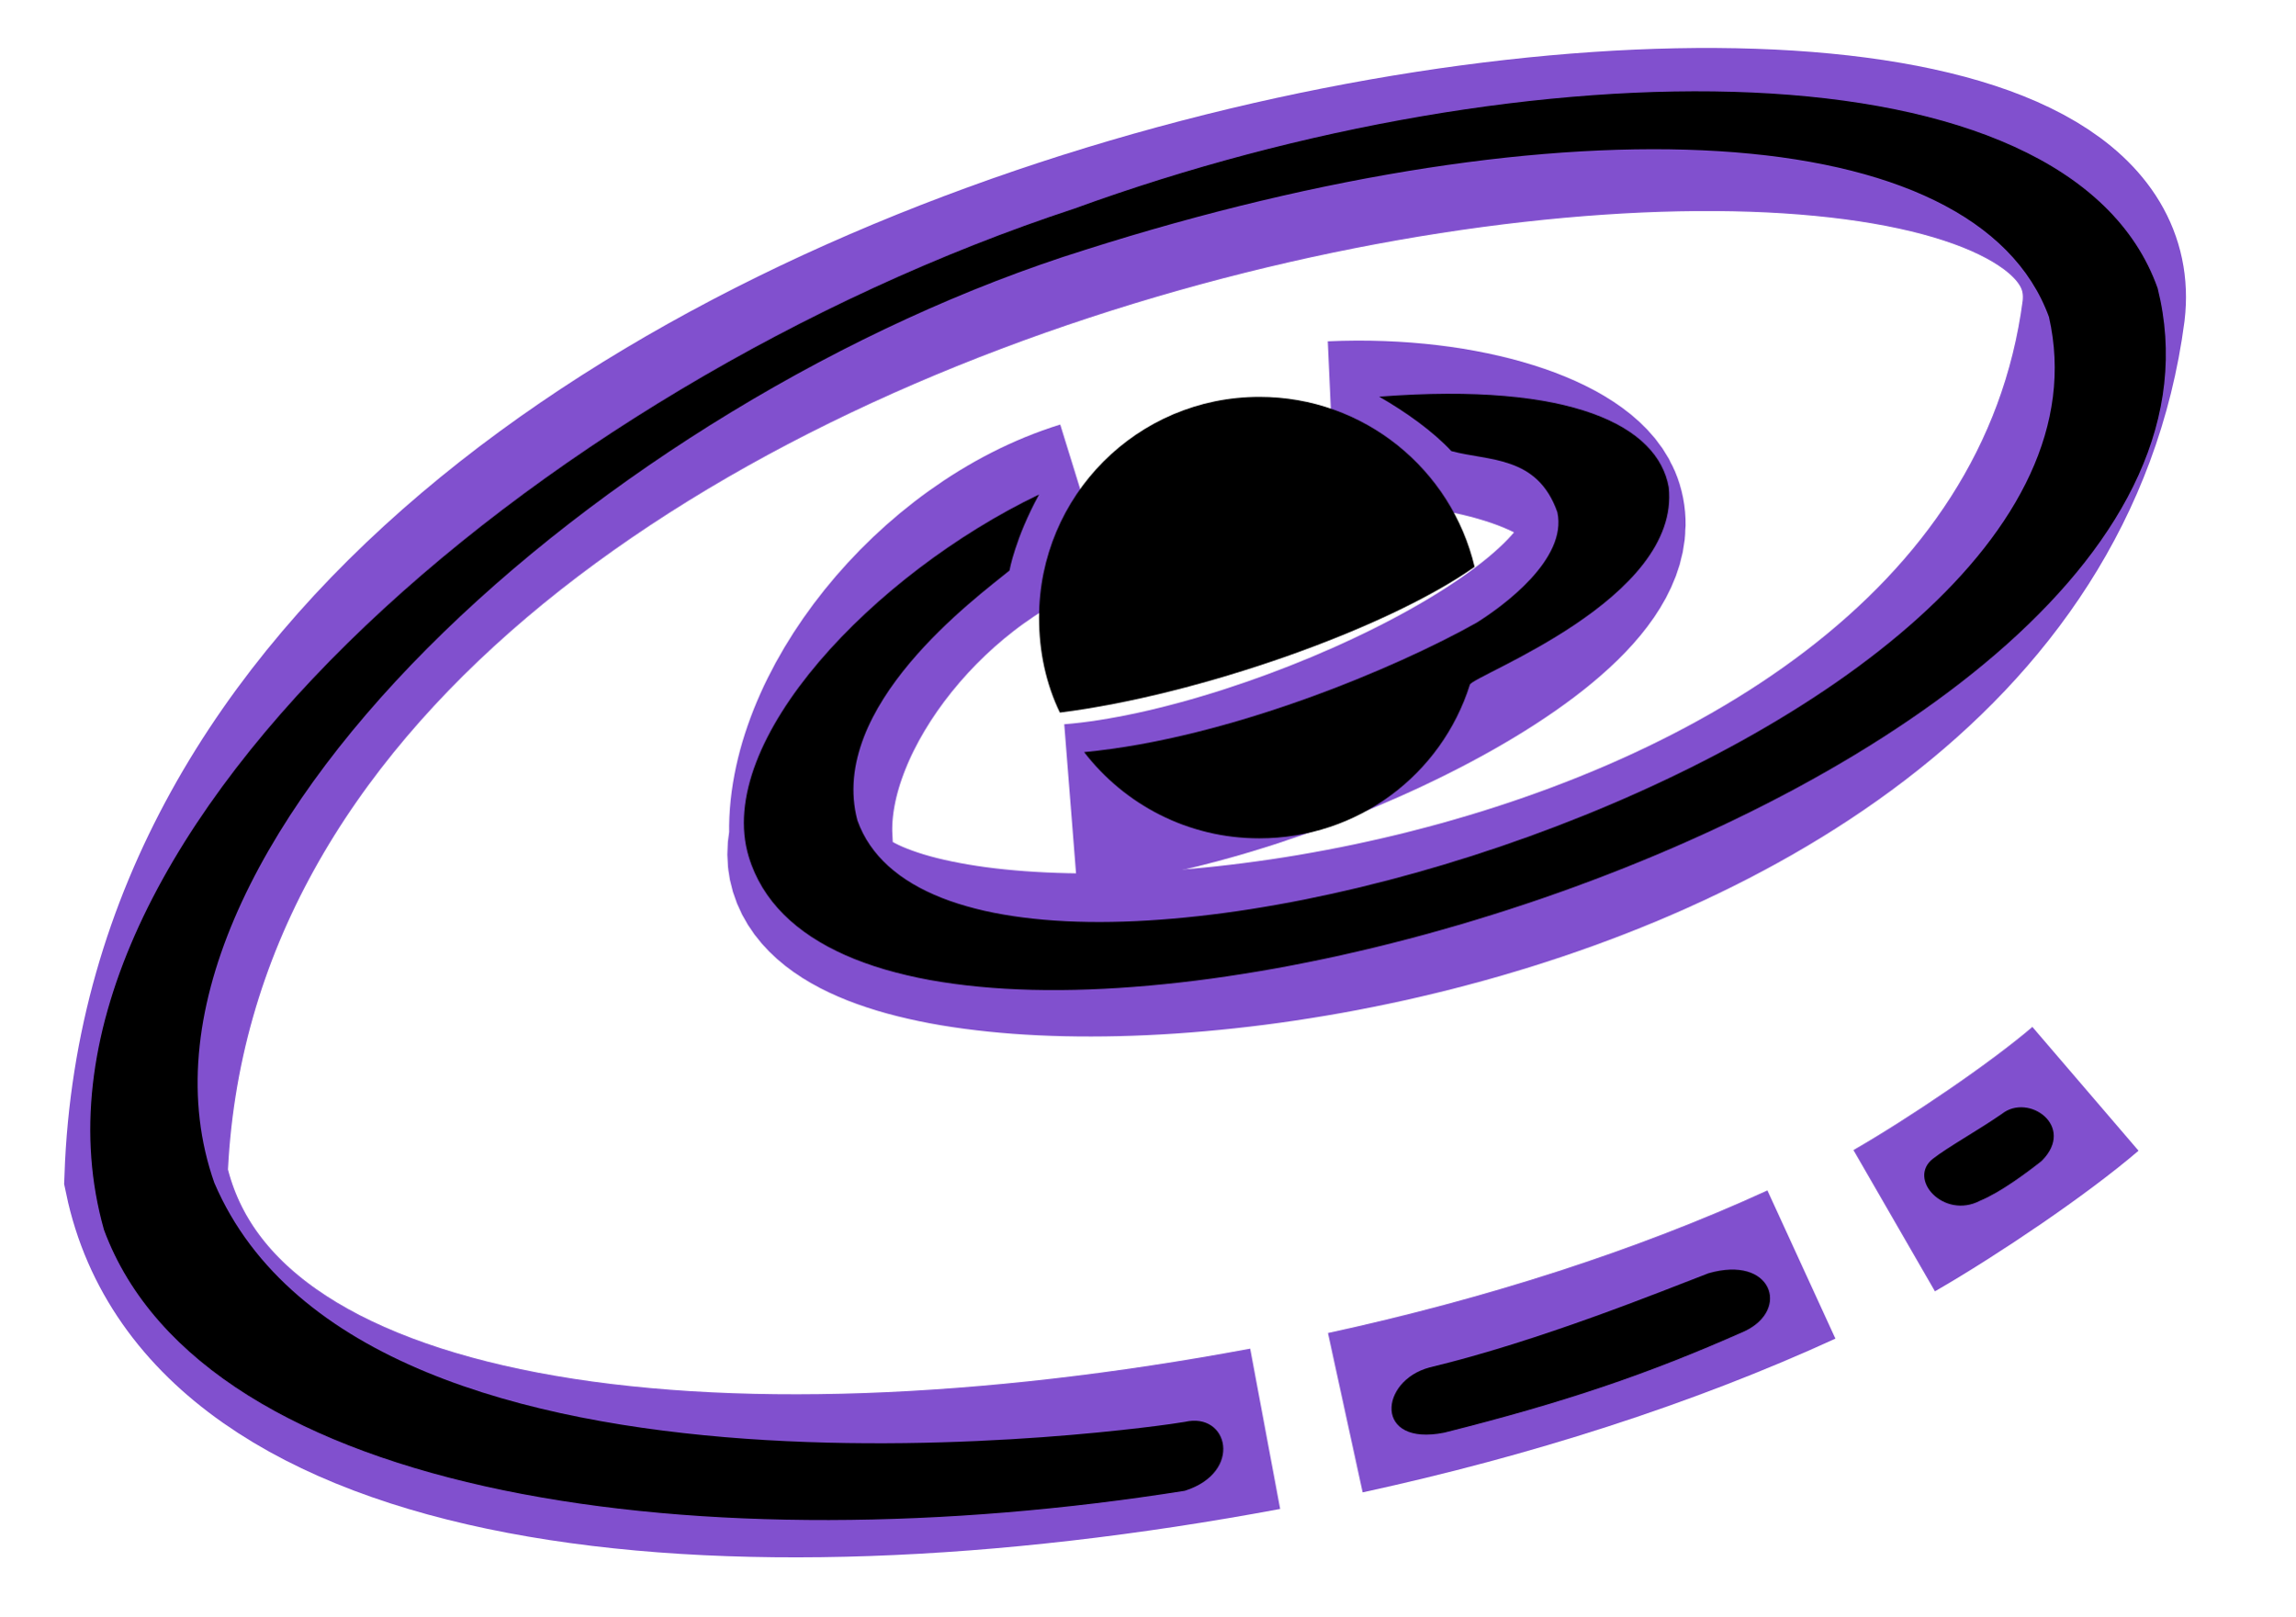
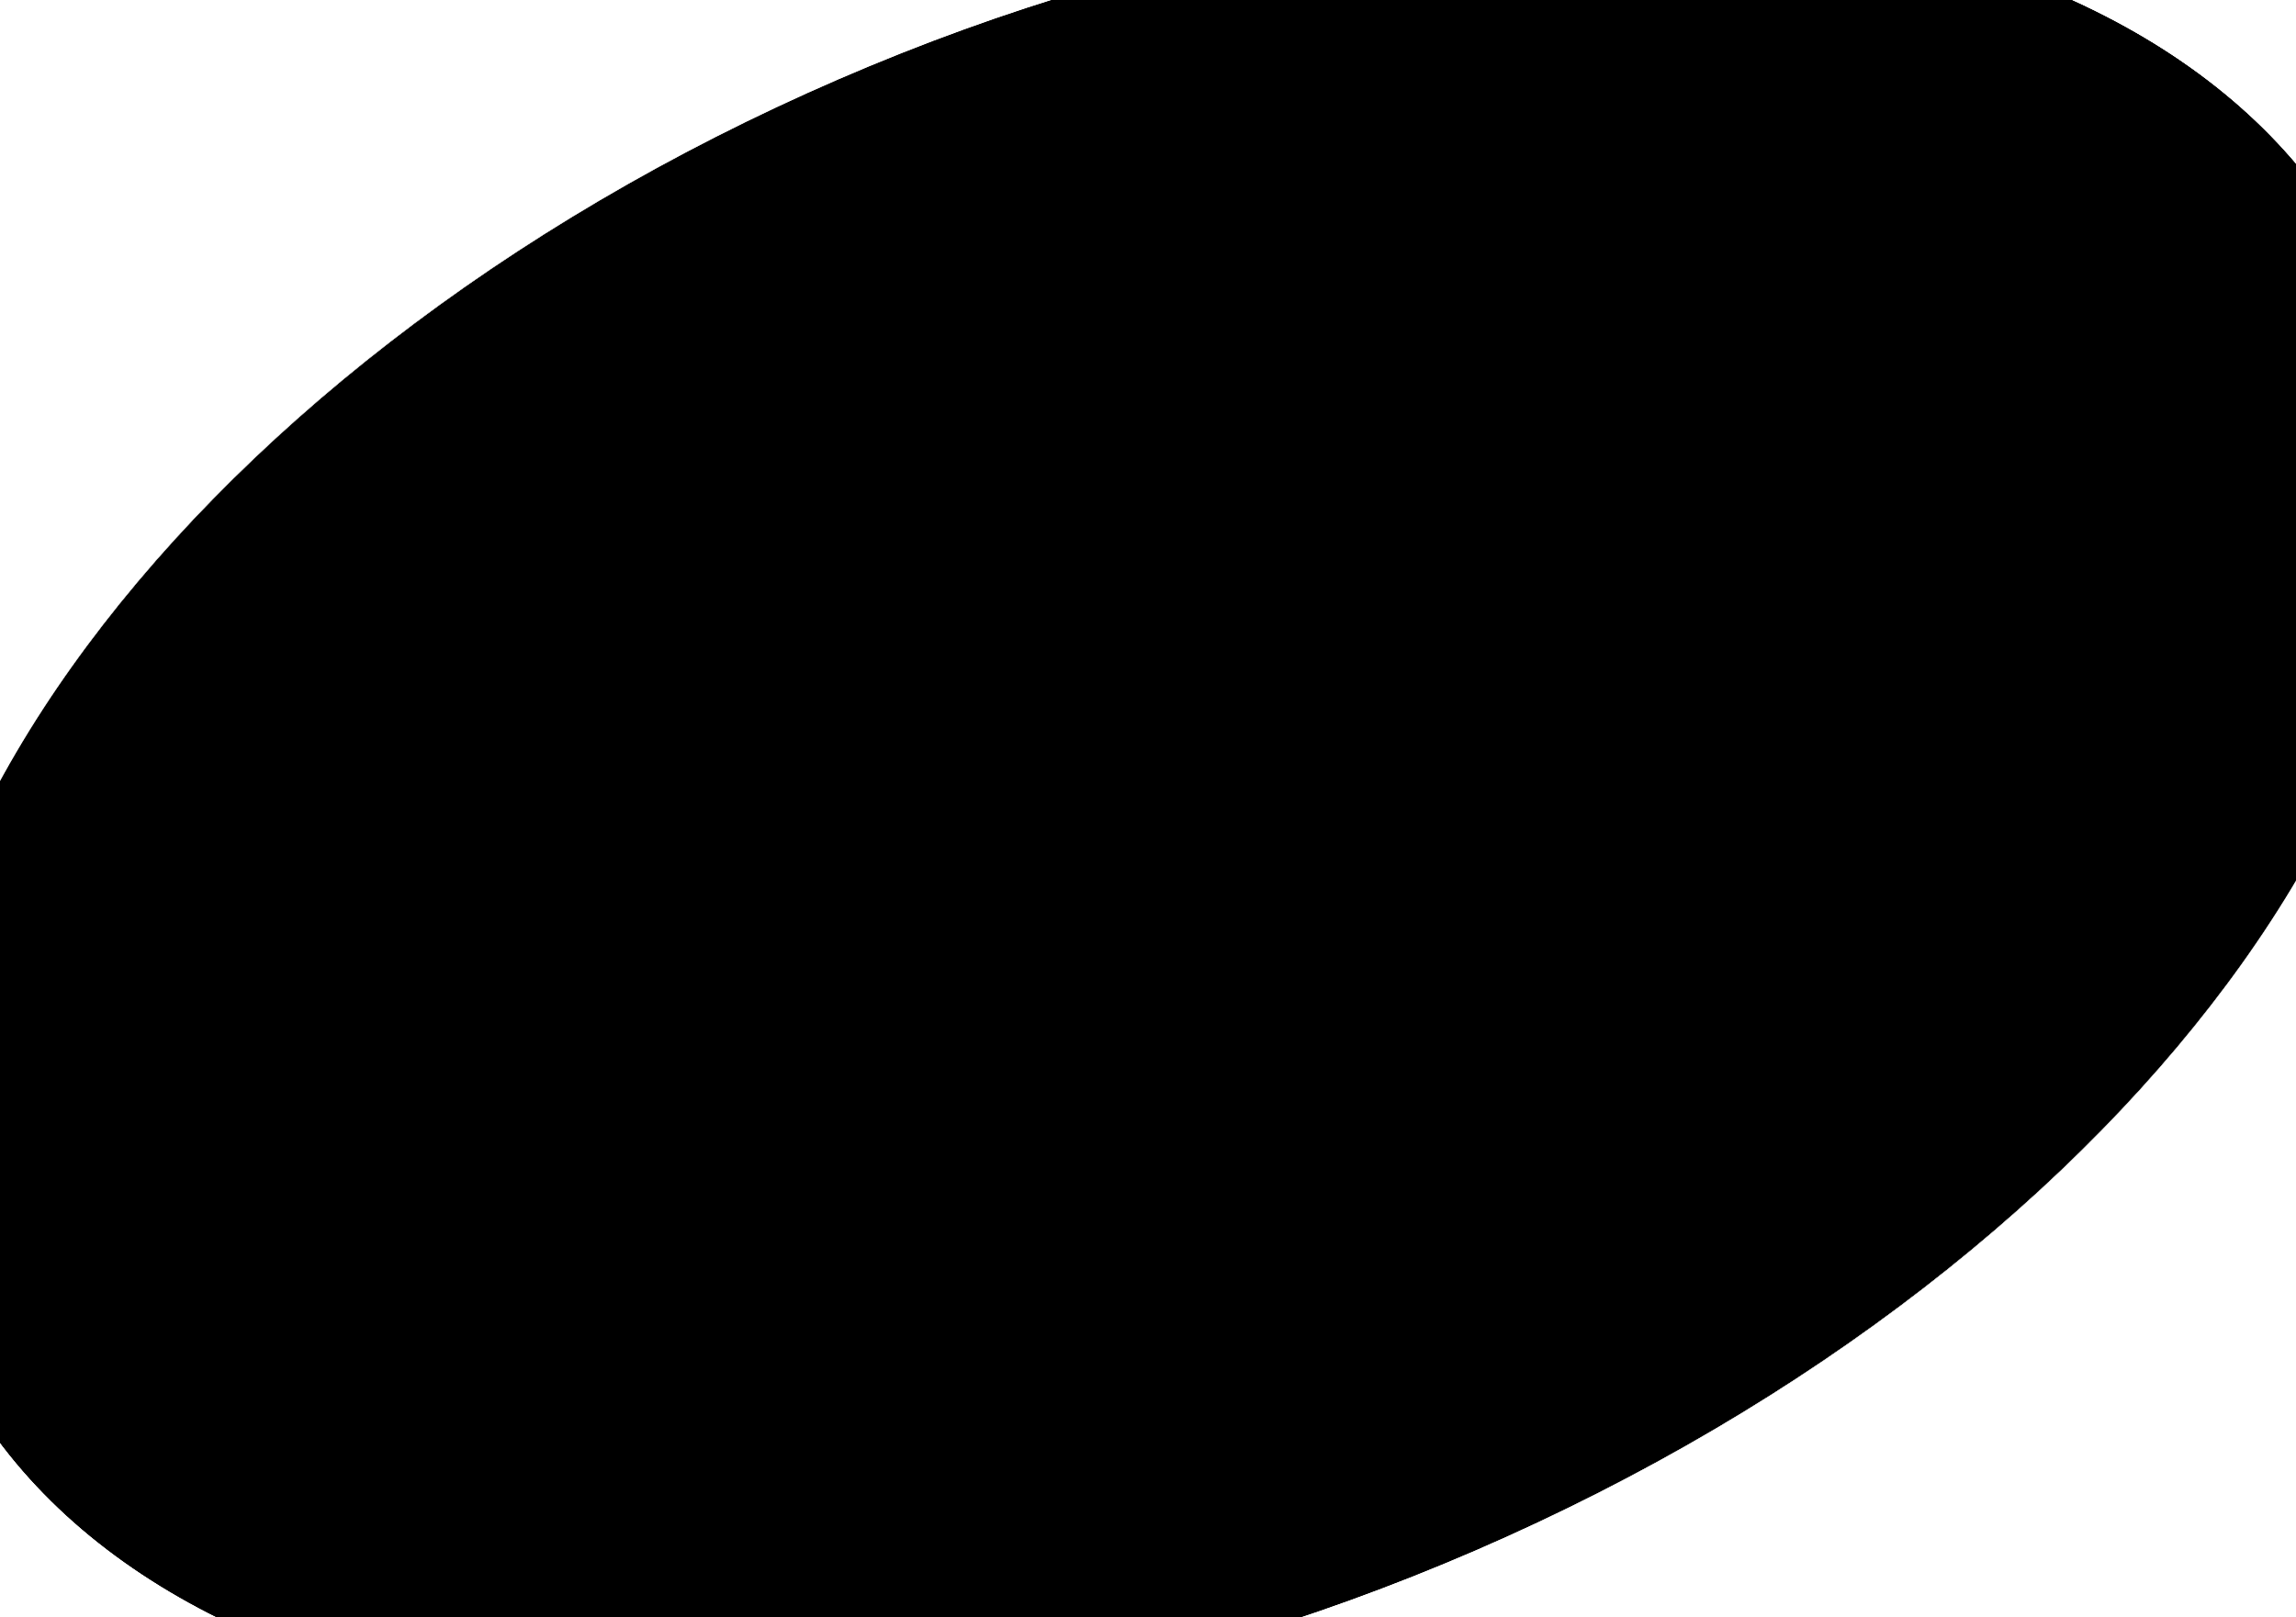
<svg xmlns="http://www.w3.org/2000/svg" version="1.1" id="Layer_1" x="0px" y="0px" viewBox="0 0 1125.6 793.2" style="enable-background:new 0 0 1125.6 793.2;" xml:space="preserve">
-   <style type="text/css">
- 	.st0{fill-rule:evenodd;clip-rule:evenodd;fill:none;stroke:#8150CE;stroke-width:80;stroke-miterlimit:10;}
- 	.st1{fill-rule:evenodd;clip-rule:evenodd;}
- </style>
-   <path class="st0" d="M929,598.9c29.3-16.9,70.7-44.9,93.8-64.7" />
-   <path class="st0" d="M659.8,693.1c79.1-17.2,156.1-41.7,223.7-72.7" />
-   <path class="st0" d="M531.8,246.5c-74.7,23.1-137.3,103.1-134.1,165c-29,110.3,589.7,79.1,634-259C1054.7-42.9,89.6,77,71.6,577.5  C102.1,723.1,350.8,751.4,620.5,701" />
-   <path class="st0" d="M525.1,395.2c102.6-8.1,283.1-93,259.5-148.5c-9.7-22.9-65-42.3-131.6-39.3" />
-   <path class="st1" d="M509.6,303.1c0-59.9,48.2-108.4,108.1-108.4c51.3,0,94.2,35.6,105.5,83.4c-43,30.4-135.5,63-203.4,71.5  C513,335.5,509.6,319.7,509.6,303.1L509.6,303.1z" />
-   <g>
-     <path class="st1" d="M711.8,221.3c-8.9-9.6-22.3-19.2-35.4-26.7c95.1-7.3,136.7,14.6,142,44.4c6.1,55-96,92.3-97.5,96.9   c-13.9,44.1-54.9,75.4-103.3,75.4c-35,0-66.1-16.6-85.9-42.3c71.5-6.8,153.4-41.5,192.5-63.5c13.1-8.2,44.6-31.2,39.6-54.2   C754,223.4,730.2,226.3,711.8,221.3L711.8,221.3z" />
-     <g>
-       <path class="st1" d="M367.2,420.3c-17.2-56.8,61.7-139,142.4-177.7c-11.8,21.6-14.5,37.3-14.5,37.3    c-16.3,13.3-89.3,66.8-74.6,122.6c49.5,139,632.7-35.1,584.4-247C969.1,57.1,766.7,48,532.4,122.5    C298.1,195.6,48.2,418.4,105.1,580.3c75.1,175.8,461.1,120,476,117.3c21.4-5,28.6,24.7,0,33.8C347.4,768.6,100.2,736.2,51,603.4    C-1.6,417.4,263.2,189.1,527,102.3c221.8-80.8,487.5-84,531.2,39.1C1121.5,394.1,419.8,594.2,367.2,420.3z" />
-       <path class="st1" d="M701.1,670.9c54.1-13,113.3-37.2,136.8-46.2c31.1-9,40.2,17.8,17.8,28.4c-47.9,21.3-89,35.1-147.4,49.8    C673.8,709.8,676.4,677.5,701.1,670.9z" />
-       <path class="st1" d="M981.8,546.5c13.1-10.4,36.5,6.1,19.5,23.1c-7.2,5.7-20.2,15.4-30.2,19.5c-17.8,9.3-35.8-10.7-23.1-20.6    C955.6,562.6,970.1,554.6,981.8,546.5L981.8,546.5z" />
-     </g>
-   </g>
+   <path class="greyLogoReveal logosReveal" d="M525.1,395.2c102.6-8.1,283.1-93,259.5-148.5s-314.9-90.6-386.9,164.7c-29,110.3,589.7,79.1,634-259       C1054.7-42.9,89.6,77,71.6,577.5c0,221.6,695.4,176.8,951.2-43.4" />
+   <path class="orangeLogoReveal logosReveal" d="M525.1,395.2c102.6-8.1,283.1-93,259.5-148.5s-314.9-90.6-386.9,  164.7c-29,110.3,589.7,79.1,634-259       C1054.7-42.9,89.6,77,71.6,577.5c0,221.6,695.4,176.8,951.2-43.4" />
+   <path class="purpleLogoReveal logosReveal" d="M525.1,395.2c102.6-8.1,283.1-93,259.5-148.5s-314.9-90.6-386.9,164.7c-29,110.3,589.7,79.1,634-259       C1054.7-42.9,89.6,77,71.6,577.5c0,221.6,695.4,176.8,951.2-43.4" />
+   <circle class="whiteCircle" cx="618" cy="304.7" r="109.3" />
+   <circle class="purpleCircle" cx="618" cy="304.7" r="109.3" />
+   <clippath id="clipper">
+     <path class="st1" d="M711.8,221.3c-8.9-9.6-22.3-19.2-35.4-26.7c95.1-7.3,136.7,14.6,142,44.4c6.1,55-96,92.3-97.5,96.9         c-13.9,44.1-54.9,75.4-103.3,75.4c-35,0-66.1-16.6-85.9-42.3c71.5-6.8,153.4-41.5,192.5-63.5c13.1-8.2,44.6-31.2,39.6-54.2         C754,223.4,730.2,226.3,711.8,221.3L711.8,221.3z M367.2,420.3c-17.2-56.8,61.7-139,142.4-177.7c-11.8,21.6-14.5,37.3-14.5,37.3         c-16.3,13.3-89.3,66.8-74.6,122.6c49.5,139,632.7-35.1,584.4-247C969.1,57.1,766.7,48,532.4,122.5         C298.1,195.6,48.2,418.4,105.1,580.3c75.1,175.8,461.1,120,476,117.3c21.4-5,28.6,24.7,0,33.8C347.4,768.6,100.2,736.2,51,603.4         C-1.6,417.4,263.2,189.1,527,102.3c221.8-80.8,487.5-84,531.2,39.1C1121.5,394.1,419.8,594.2,367.2,420.3z M701.1,670.9         c54.1-13,113.3-37.2,136.8-46.2c31.1-9,40.2,17.8,17.8,28.4c-47.9,21.3-89,35.1-147.4,49.8C673.8,709.8,676.4,677.5,701.1,670.9z         M981.8,546.5c13.1-10.4,36.5,6.1,19.5,23.1c-7.2,5.7-20.2,15.4-30.2,19.5c-17.8,9.3-35.8-10.7-23.1-20.6         C955.6,562.6,970.1,554.6,981.8,546.5L981.8,546.5z" />
+   </clippath>
+   <ellipse transform="matrix(0.9177 -0.3972 0.3972 0.9177 -131.5693 271.9415)" class="shrinkingOval purpleOval" cx="590.8" cy="395" rx="650" ry="393.1" />
+   <ellipse transform="matrix(0.9177 -0.3972 0.3972 0.9177 -131.5693 271.9415)" class="shrinkingOval orangeOval" cx="590.8" cy="395" rx="650" ry="393.1" />
+   <ellipse transform="matrix(0.9177 -0.3972 0.3972 0.9177 -131.5693 271.9415)" class="shrinkingOval greyOval" cx="590.8" cy="395" rx="650" ry="393.1" />
+   <clippath id="stripeClip">
+     <path class="stripe" d="M722.4,304.7c0,0.9,0,1.9,0,2.8c-39.4,21.8-118.7,55.1-188.6,62.3c-4.7-6-8.8-12.5-12.1-19.4         c66-8.6,154.3-39.5,198.1-68.9C721.5,288.9,722.4,296.7,722.4,304.7z" />
+   </clippath>
+   <path class="stripeReveal orangeStripe" d="M496.5,363.5c97.4-5.1,236.8-69.8,251.9-84.8" />
+   <path class="stripeReveal greyStripe" d="M496.5,363.5c97.4-5.1,236.8-69.8,251.9-84.8" />
+   <path class="stripeReveal sOne" d="M496.5,363.5c97.4-5.1,236.8-69.8,251.9-84.8" />
</svg>
